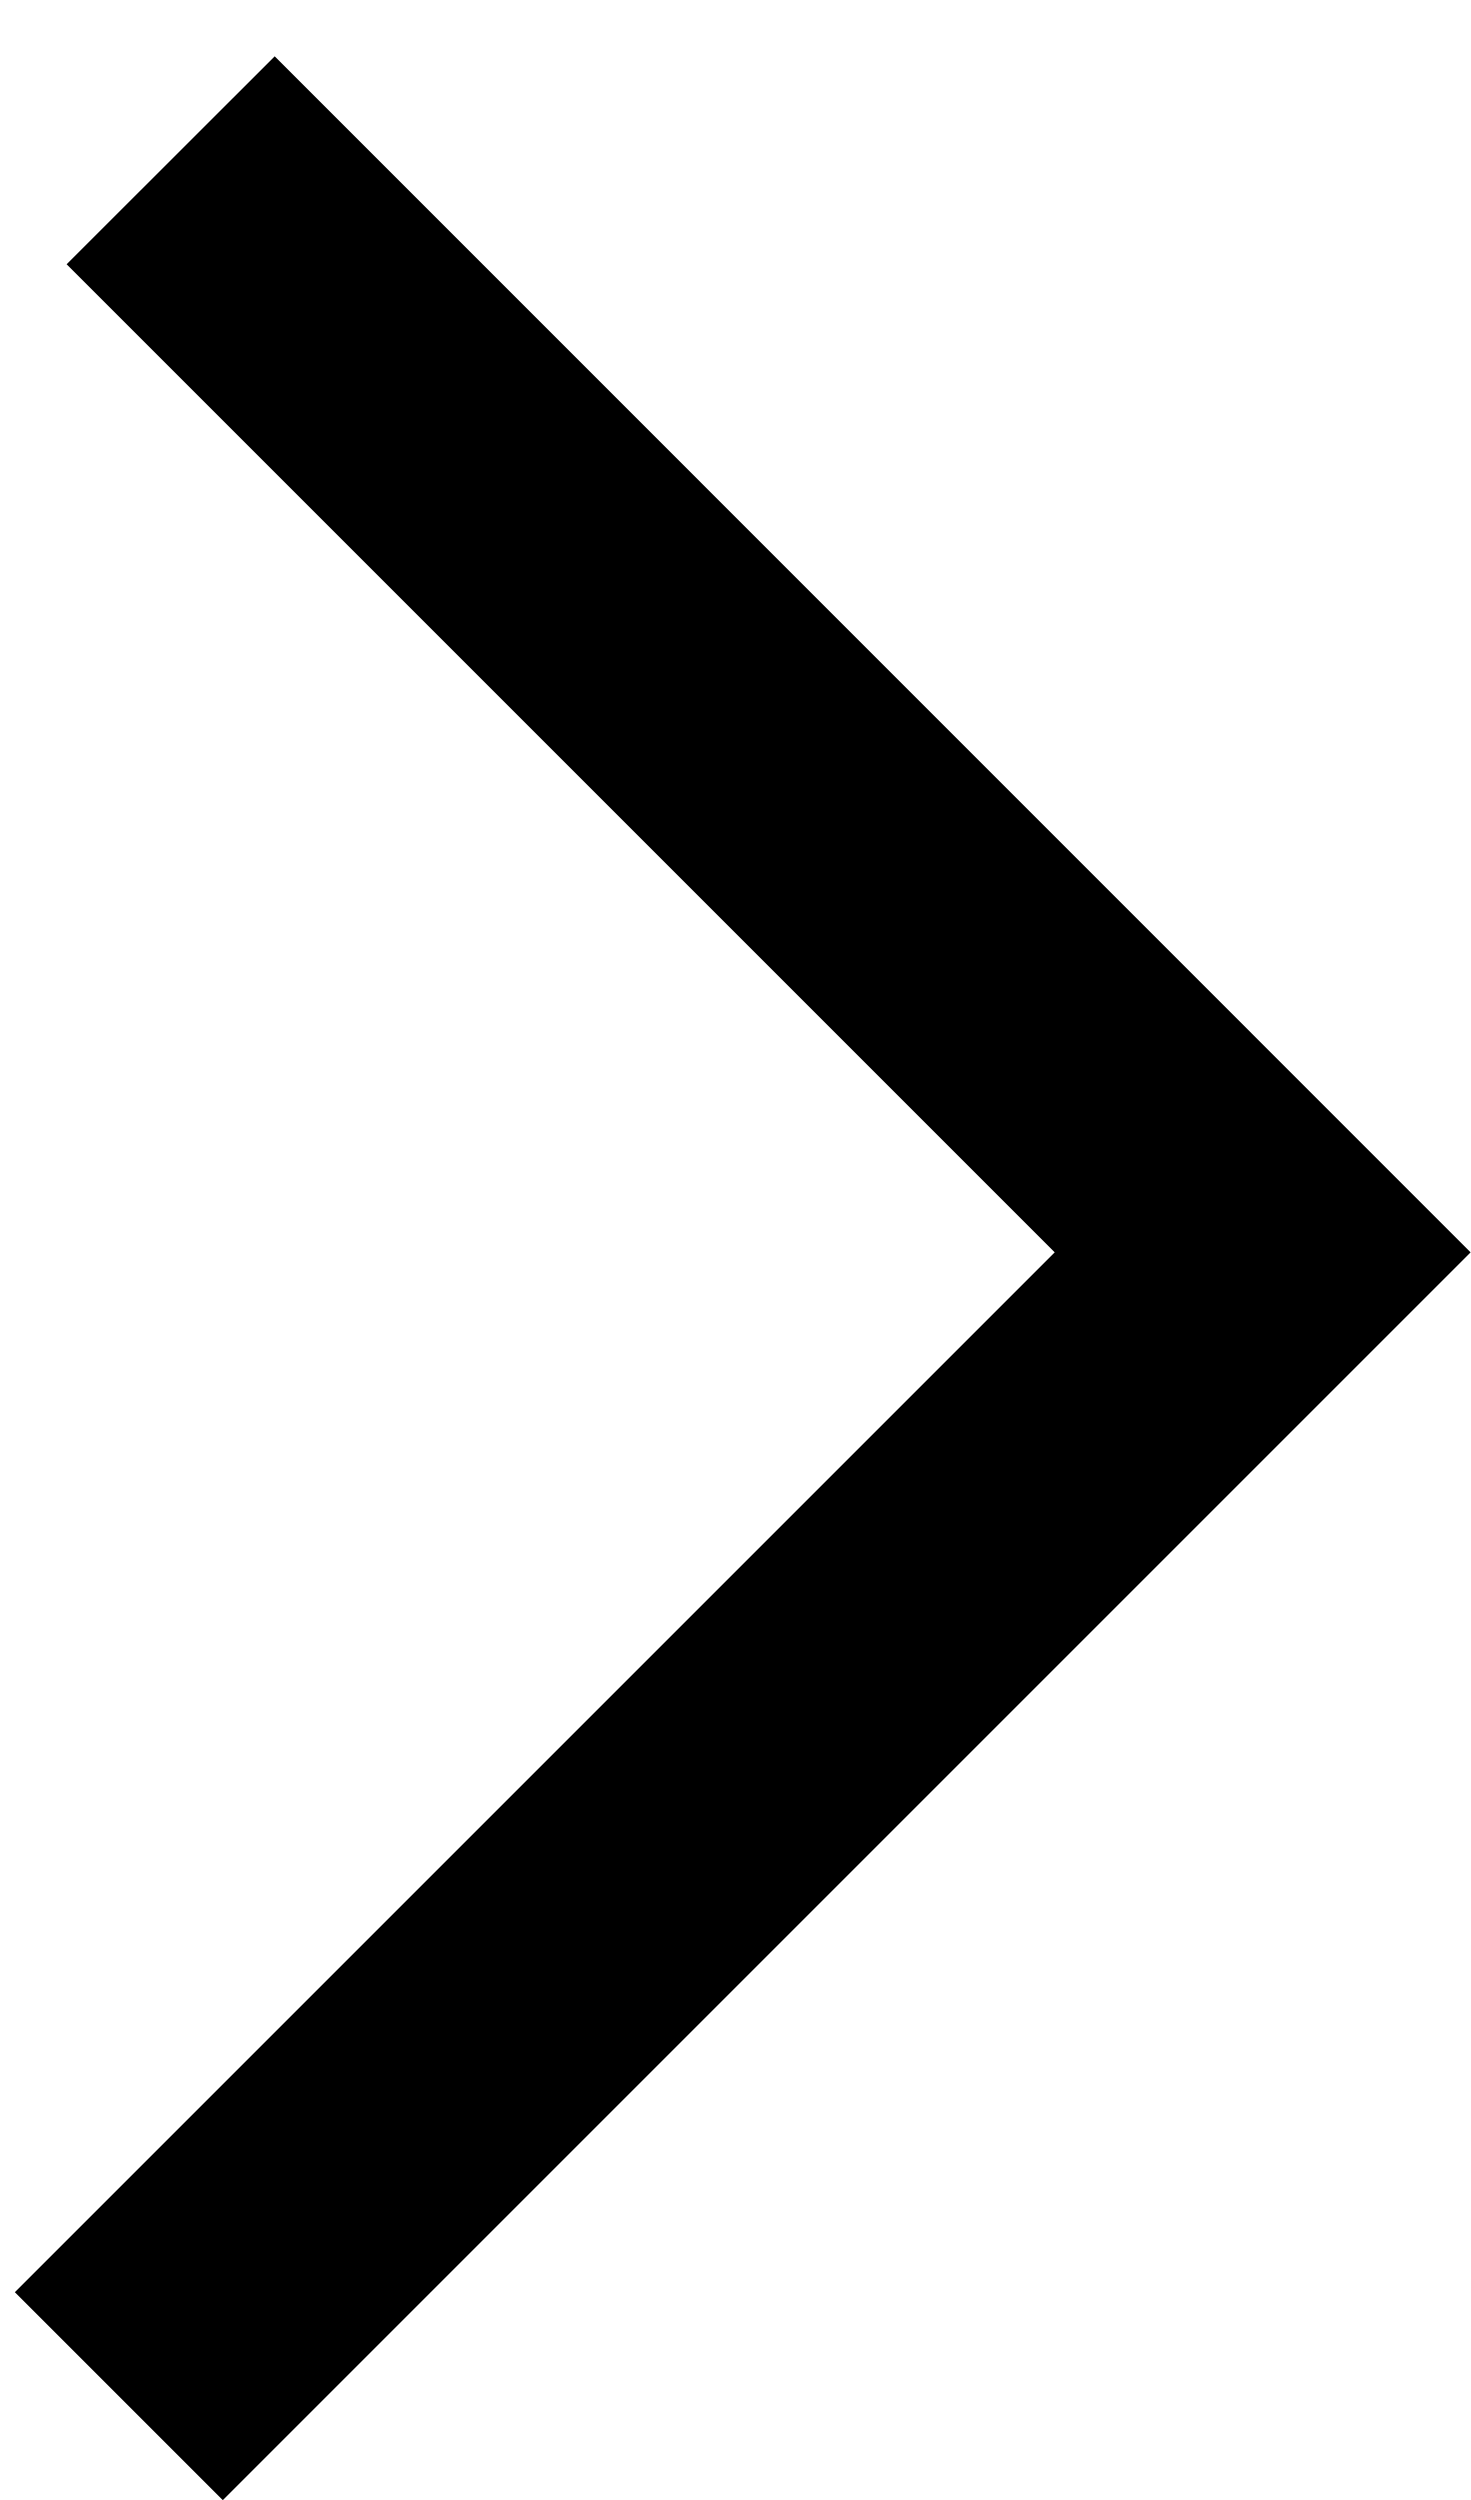
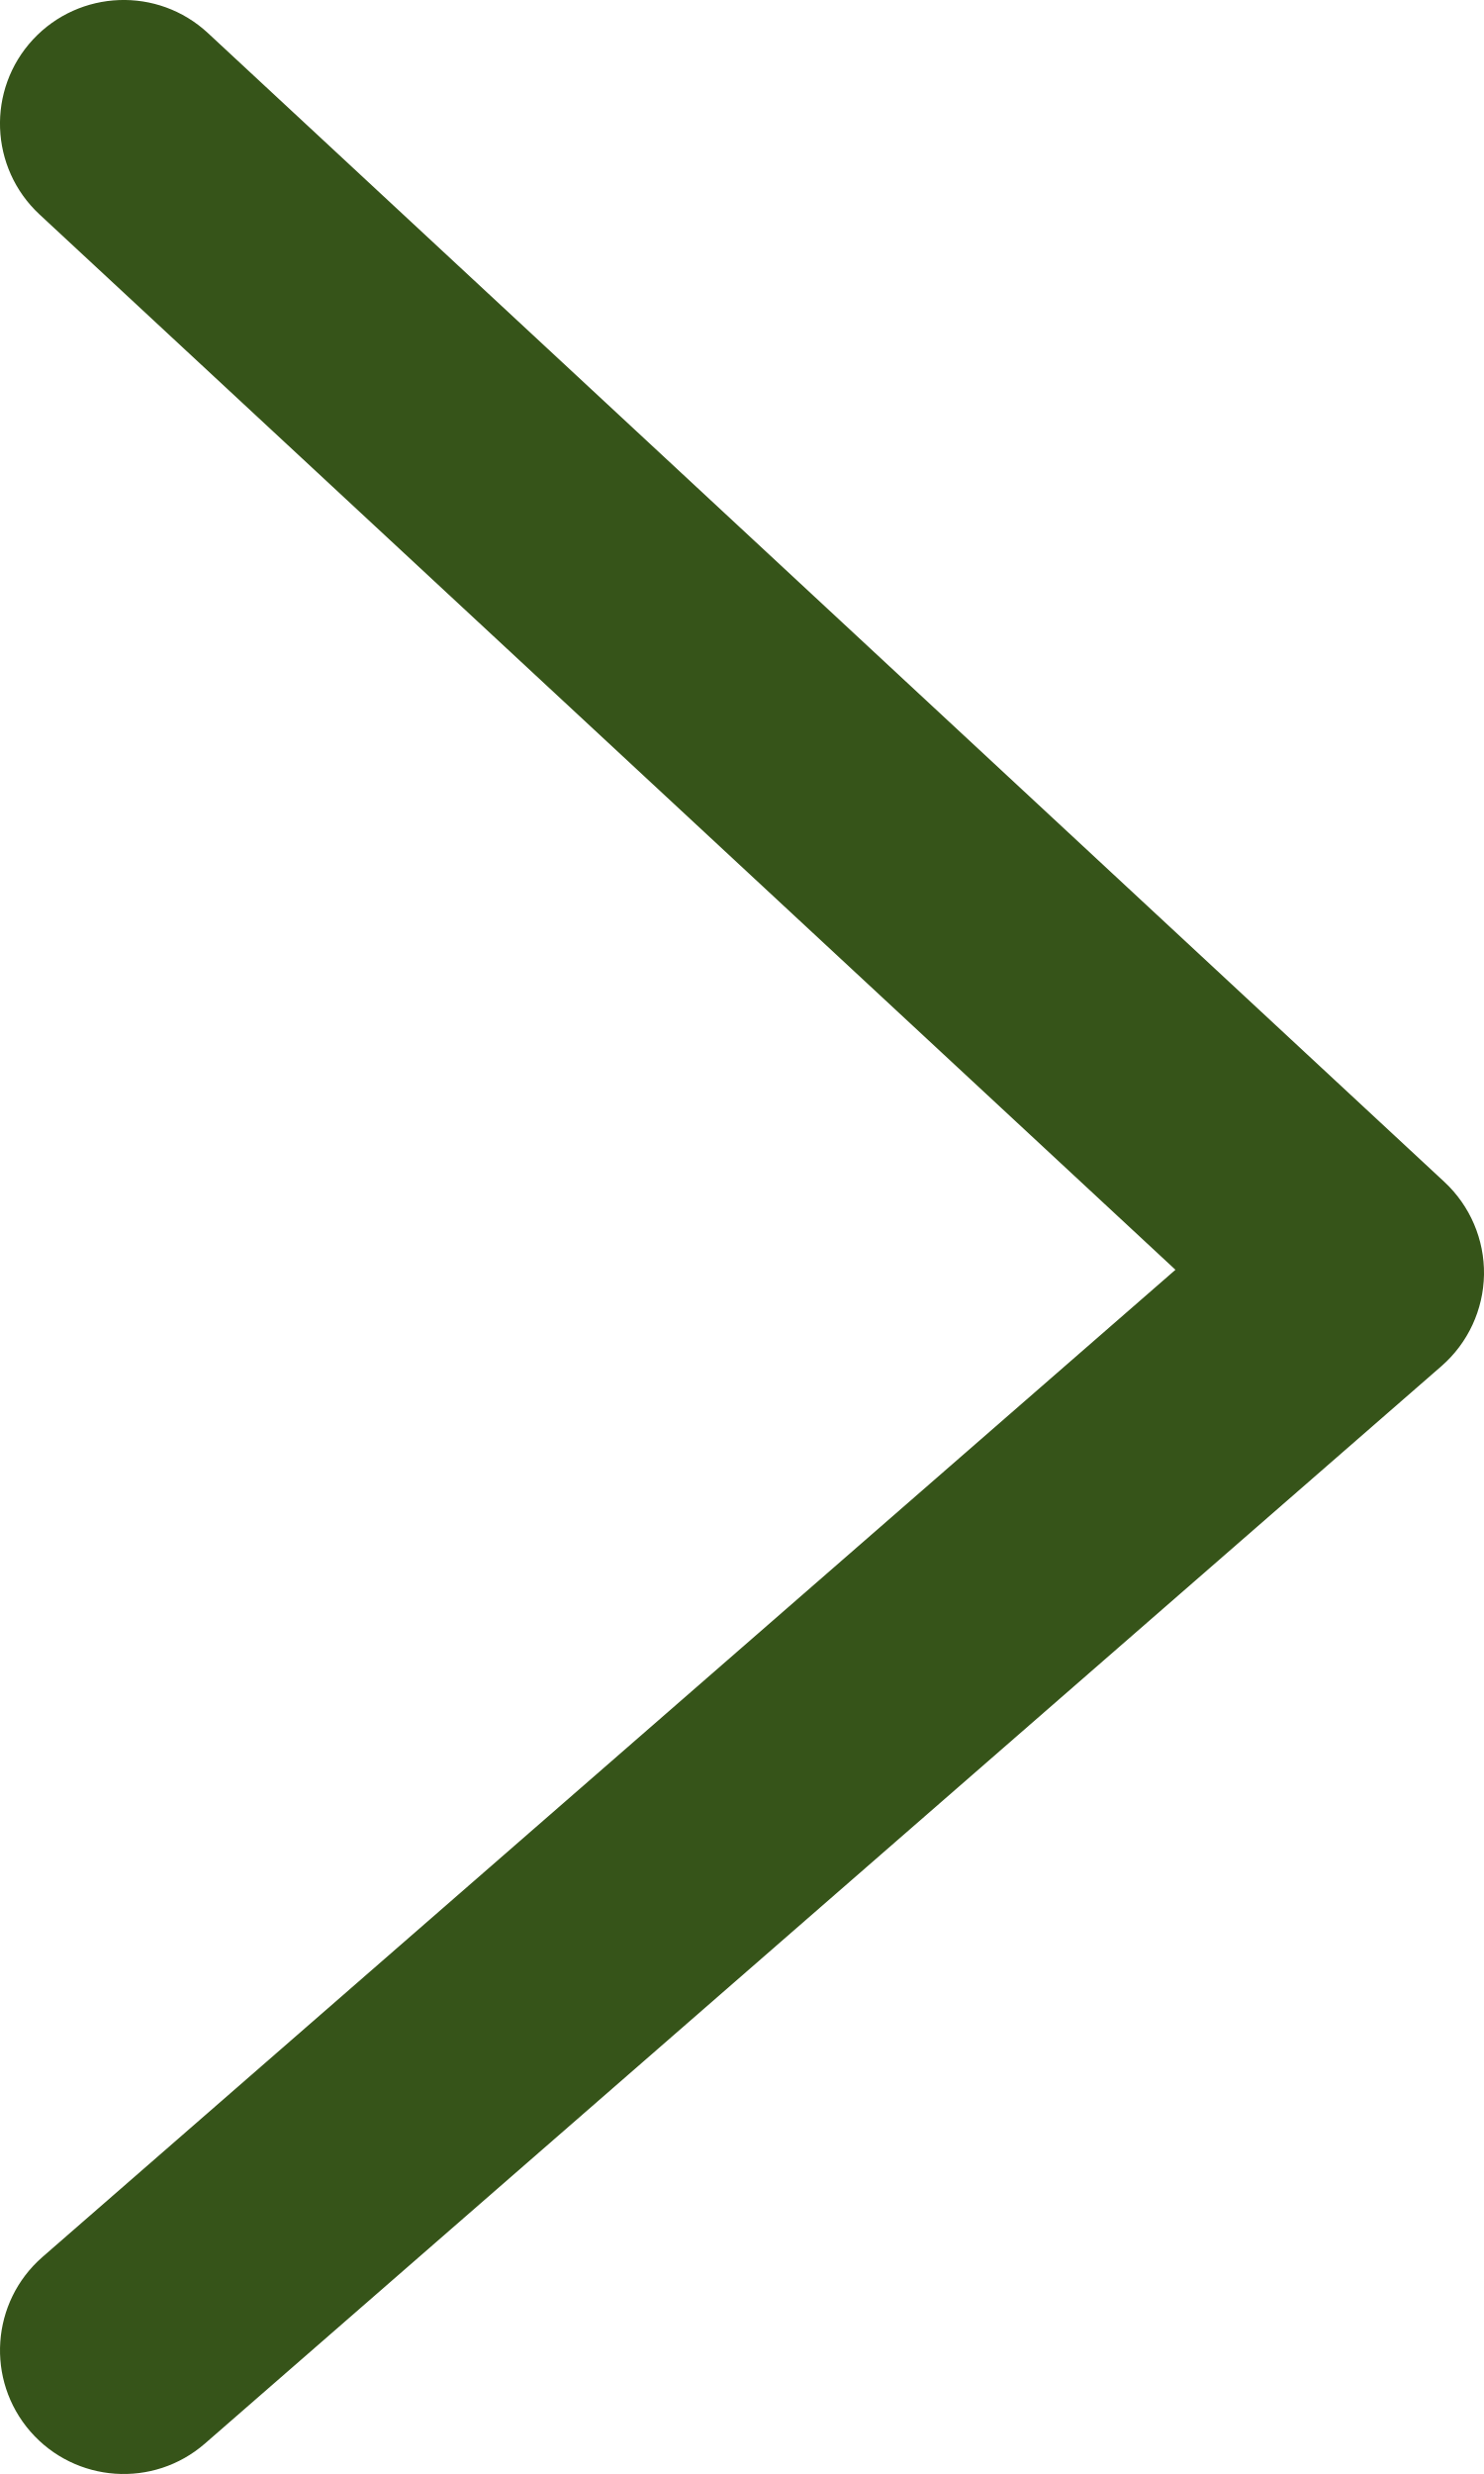
- <svg xmlns="http://www.w3.org/2000/svg" width="10" height="17" viewBox="0 0 10 17" fill="none">
-   <path d="M10 8.516L1.515 17.001L0.101 15.587L7.172 8.516L0.453 1.797L1.868 0.383L10 8.516Z" fill="black" />
+ <svg xmlns="http://www.w3.org/2000/svg" width="12" height="20" viewBox="0 0 12 20" fill="none">
+   <path fill-rule="evenodd" clip-rule="evenodd" d="M0.267 0.319C0.643 -0.085 1.276 -0.109 1.681 0.267L11.681 9.556C11.888 9.749 12.004 10.021 12 10.304C11.995 10.588 11.871 10.856 11.657 11.043L1.657 19.754C1.24 20.117 0.609 20.073 0.246 19.657C-0.117 19.24 -0.073 18.609 0.343 18.246L9.505 10.265L0.319 1.733C-0.085 1.357 -0.109 0.724 0.267 0.319Z" fill="#365419" />
</svg>
